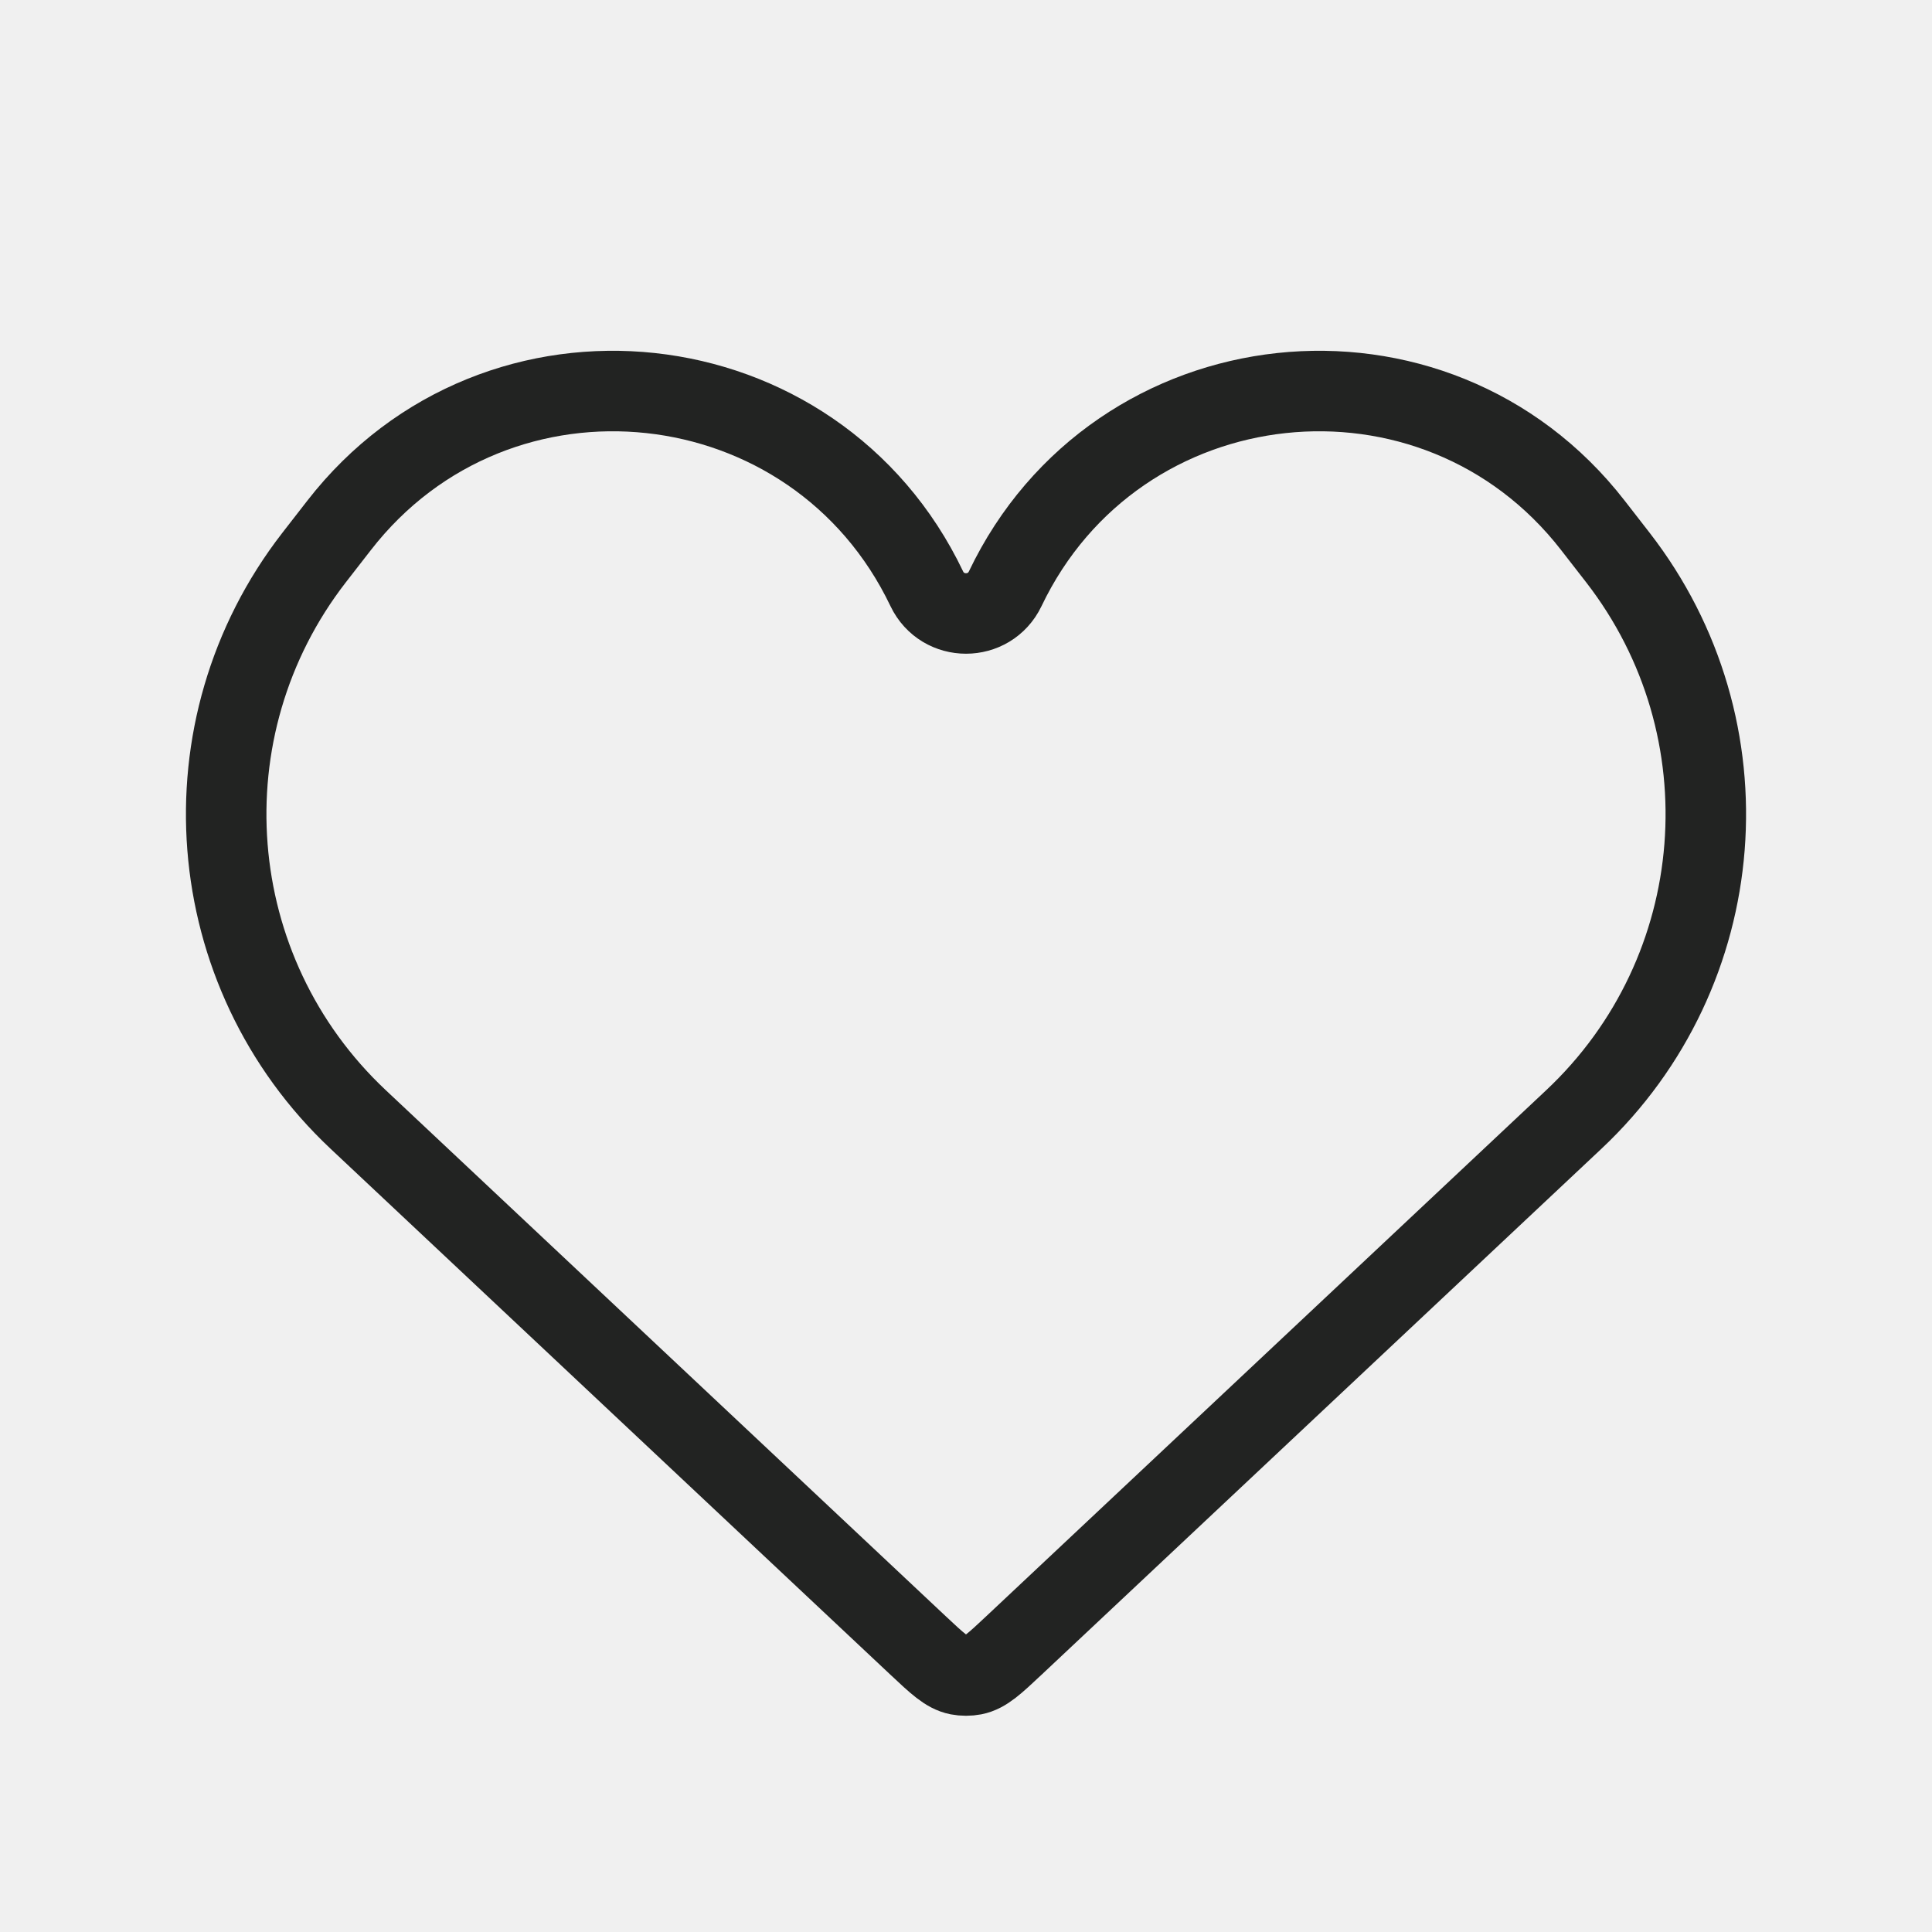
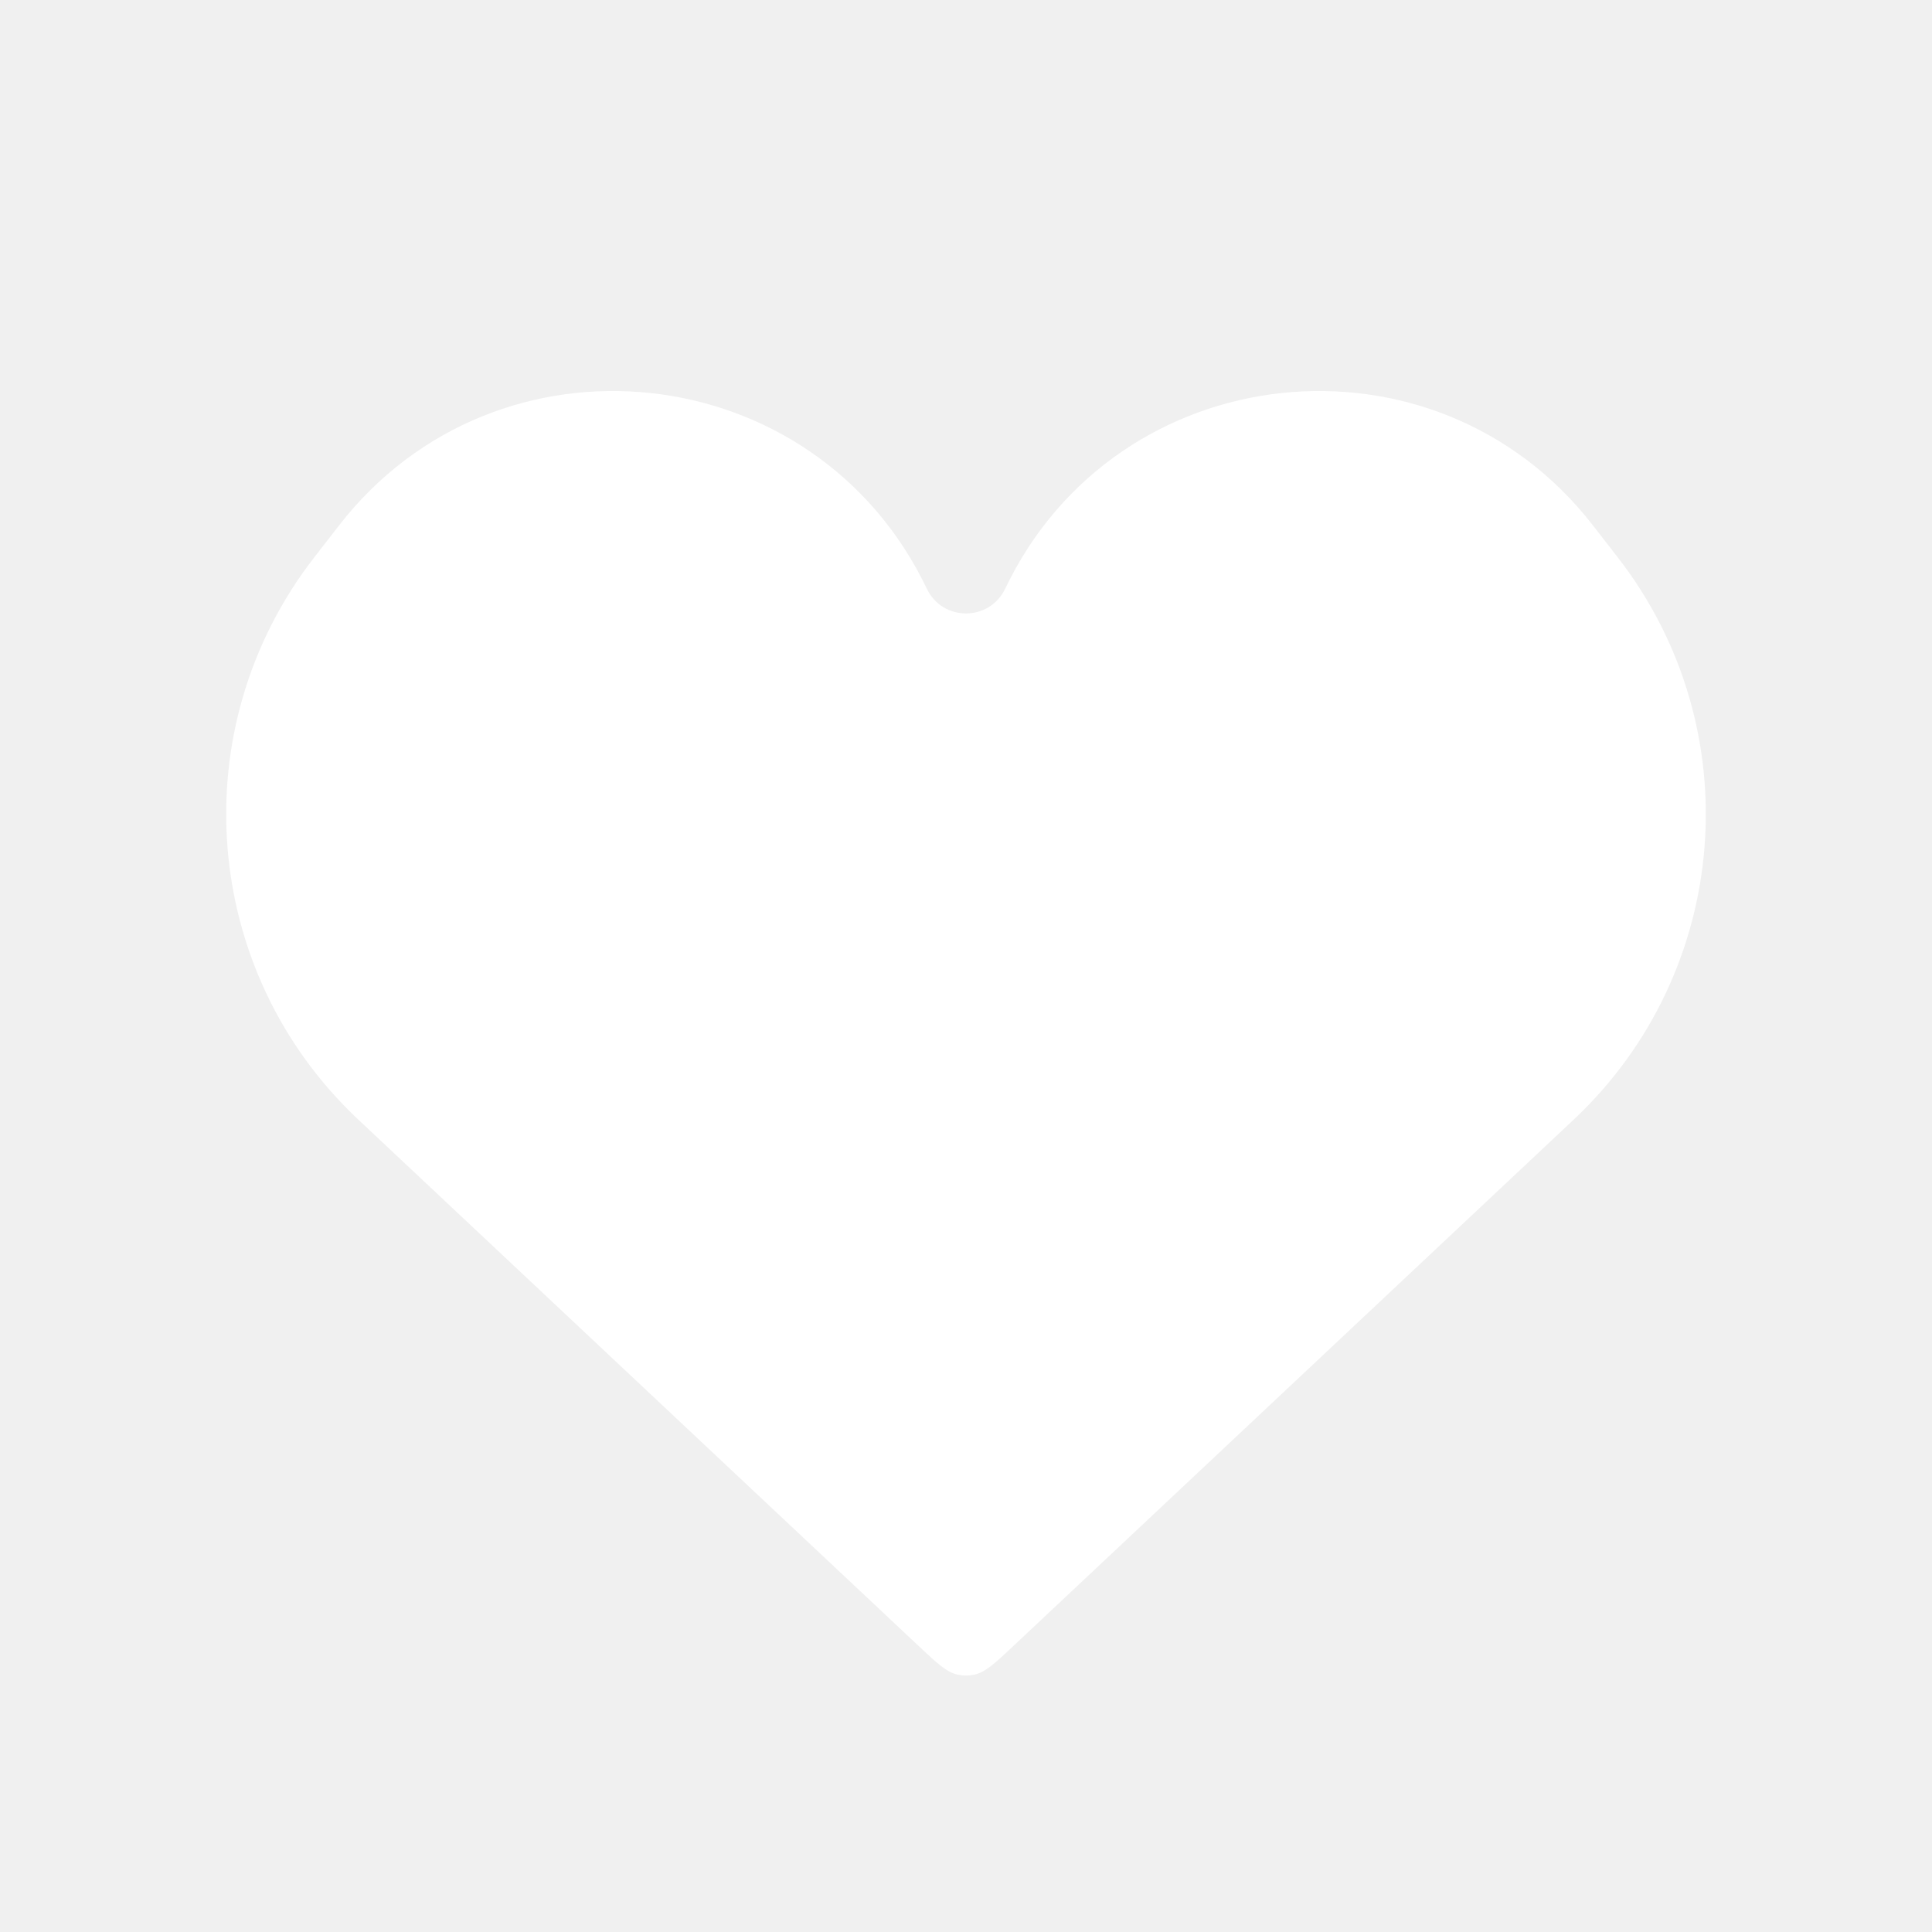
- <svg xmlns="http://www.w3.org/2000/svg" width="24" height="24" viewBox="0 0 24 24" fill="none">
-   <path d="M4.451 13.908L11.403 20.439C11.643 20.664 11.762 20.777 11.904 20.805C11.967 20.817 12.033 20.817 12.096 20.805C12.238 20.777 12.357 20.664 12.597 20.439L19.549 13.908C21.506 12.071 21.743 9.047 20.098 6.926L19.788 6.527C17.82 3.991 13.87 4.416 12.487 7.314C12.291 7.723 11.709 7.723 11.513 7.314C10.13 4.416 6.18 3.991 4.212 6.527L3.902 6.926C2.257 9.047 2.494 12.071 4.451 13.908Z" stroke="#222322" />
+ <svg xmlns="http://www.w3.org/2000/svg" width="36" height="36" viewBox="0 0 36 36" fill="none">
+   <path d="M6.676 20.862L17.105 30.659C17.464 30.997 17.644 31.165 17.856 31.207C17.951 31.226 18.049 31.226 18.144 31.207C18.356 31.165 18.536 30.997 18.895 30.659L29.324 20.862C32.258 18.106 32.615 13.57 30.147 10.389L29.683 9.791C26.73 5.986 20.804 6.624 18.73 10.97C18.437 11.584 17.563 11.584 17.27 10.97C15.196 6.624 9.27 5.986 6.317 9.791L5.853 10.389C3.385 13.57 3.742 18.106 6.676 20.862Z" fill="white" stroke-width="1.5" />
</svg>
